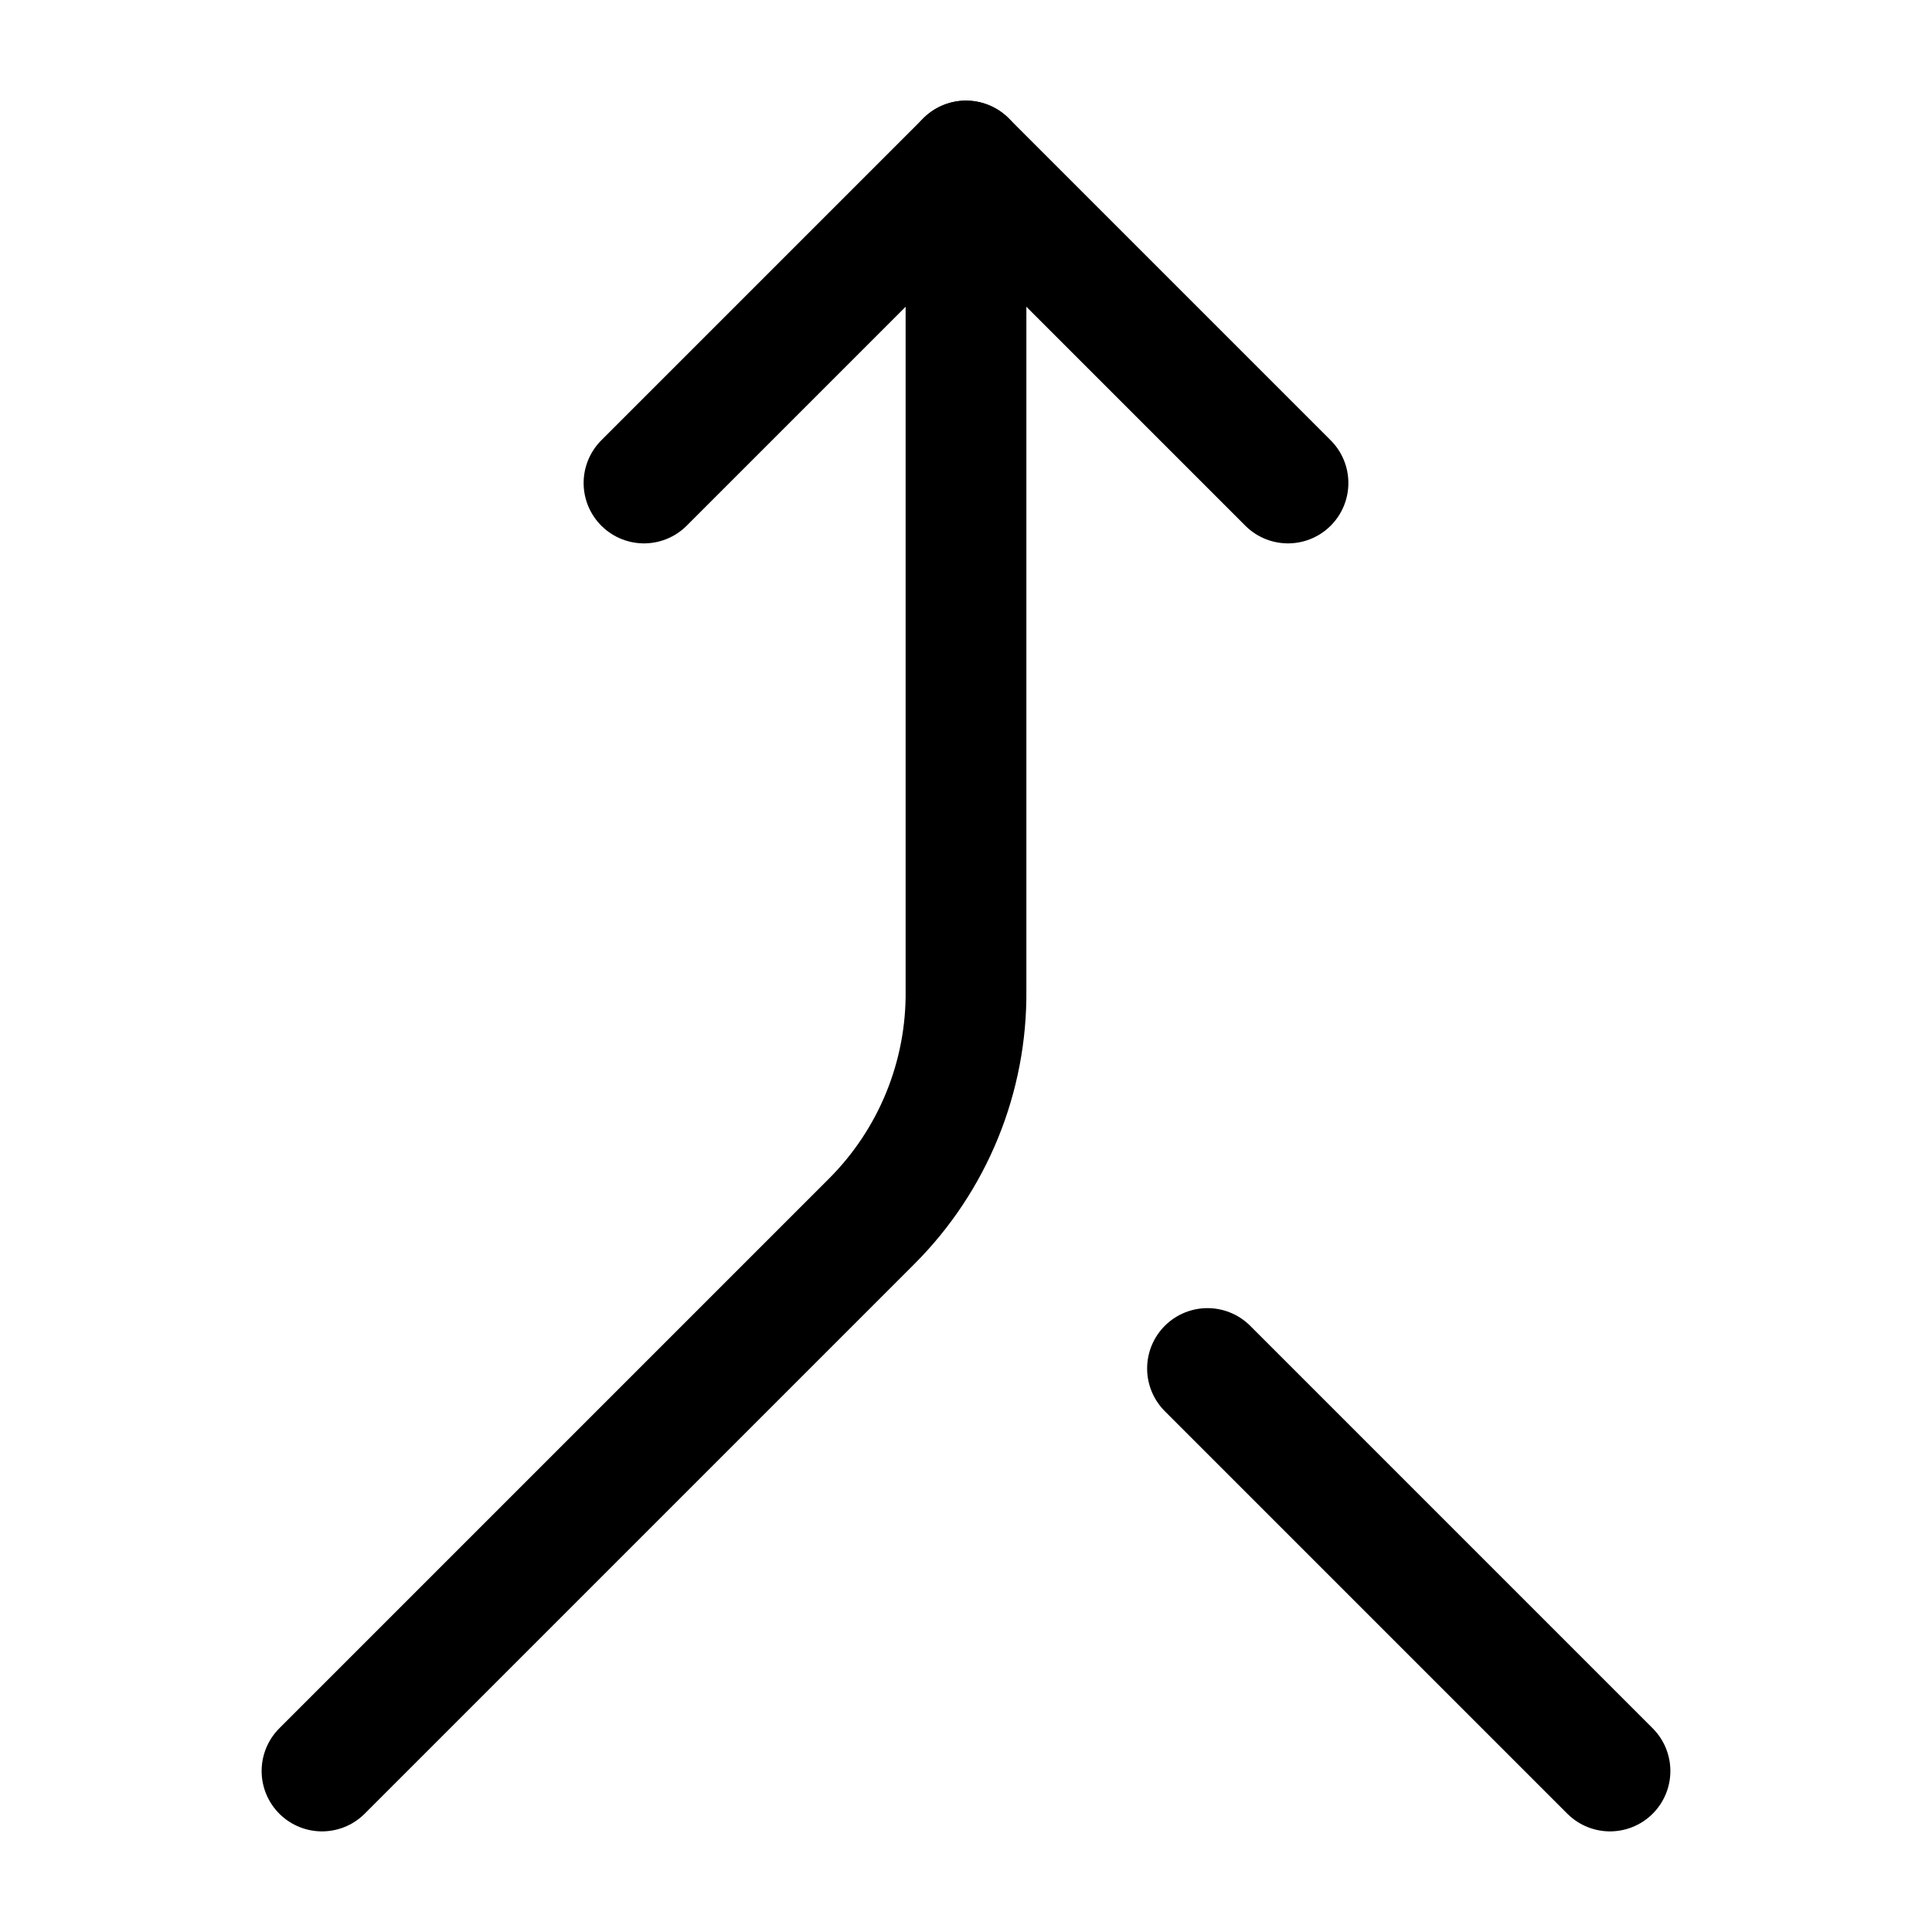
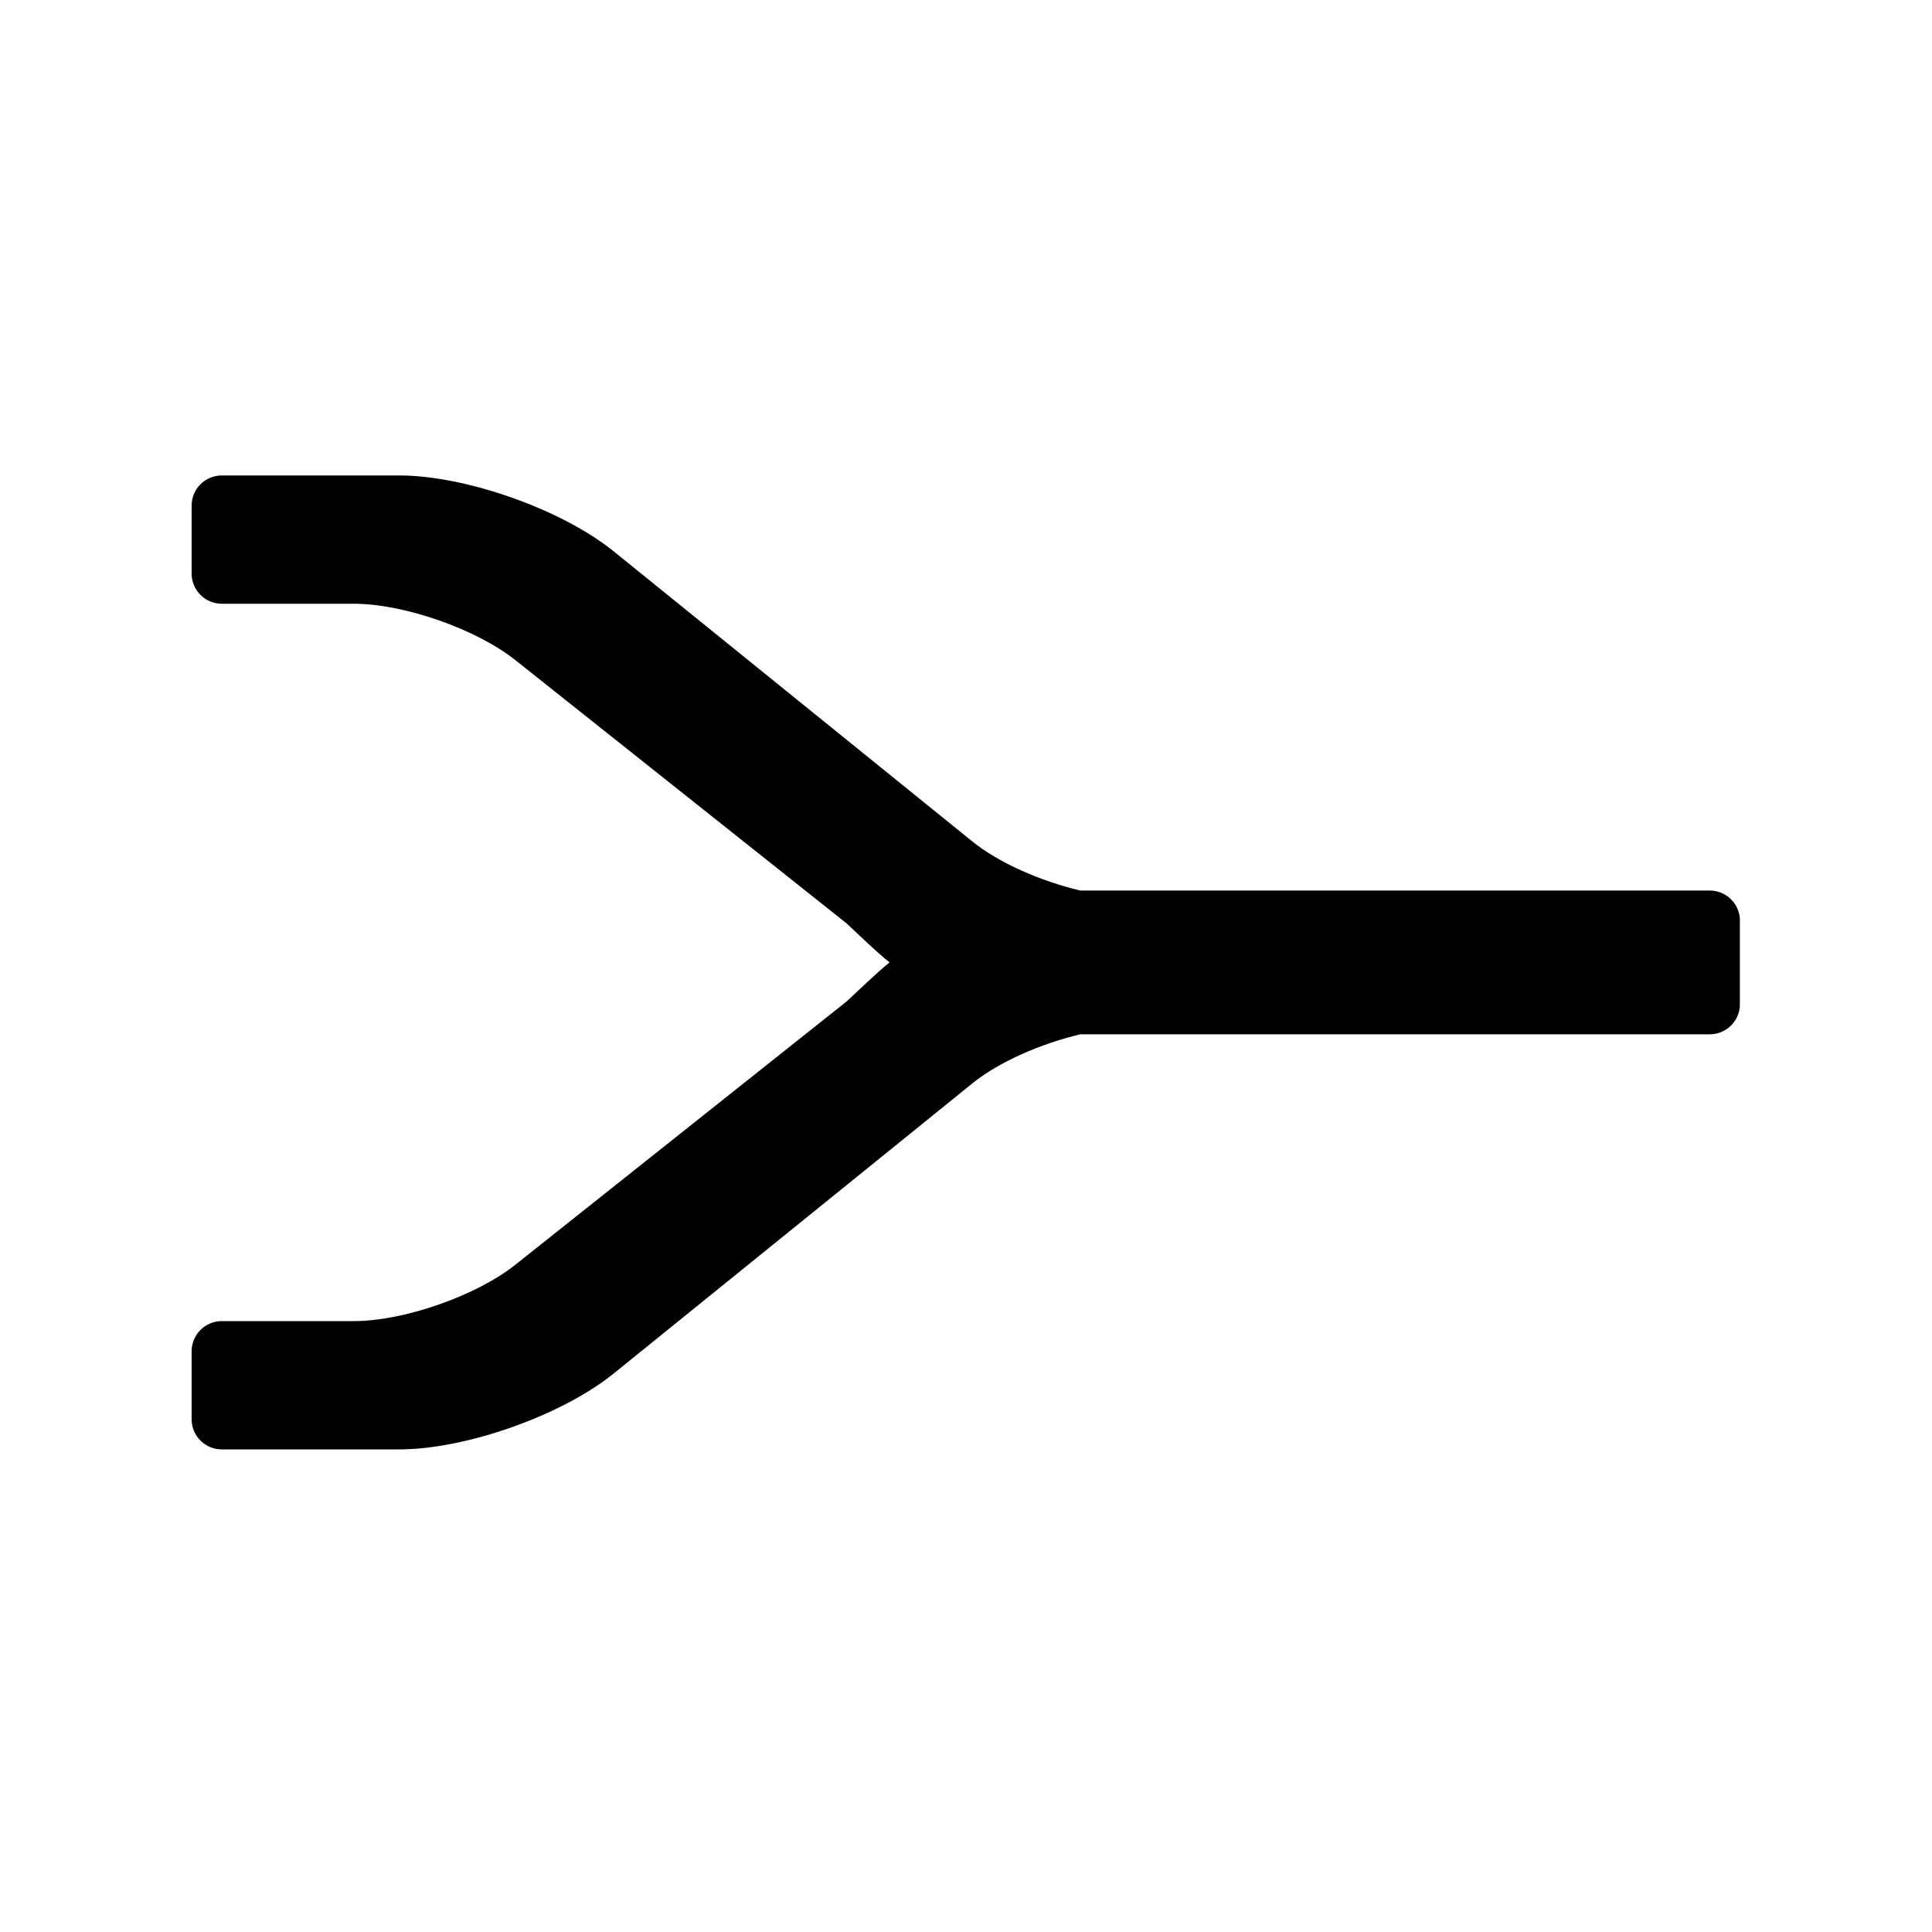
- <svg xmlns="http://www.w3.org/2000/svg" width="28" height="28" viewBox="0 0 24 24" fill="none" stroke="currentColor" stroke-width="1.5" stroke-linecap="round" stroke-linejoin="round" class="lucide lucide-merge-icon lucide-merge">
-   <path d="m8 6 4-4 4 4" />
-   <path d="M12 2v10.3a4 4 0 0 1-1.172 2.872L4 22" />
-   <path d="m20 22-5-5" />
+ <svg xmlns="http://www.w3.org/2000/svg" fill="#000000" width="800px" height="800px" viewBox="0 0 256 256">
+   <path d="M52.893 63c8.835 0 21.563 4.505 28.433 10.063l47.527 38.445c3.5 2.83 9.024 5.241 14.29 6.492h83.408a4.01 4.01 0 0 1 3.99 3.705v11.643a4.01 4.01 0 0 1-3.99 3.705h-83.408c-5.266 1.251-10.79 3.661-14.29 6.492L81.326 181.99c-6.87 5.558-19.598 10.063-28.433 10.063h-23.51a4 4 0 0 1-3.994-4.008v-8.984a4.003 4.003 0 0 1 4.007-4.008h17.495c6.617 0 16.201-3.341 21.388-7.463l43.906-34.897c1.846-1.713 3.845-3.666 5.682-5.168-1.97-1.599-3.762-3.375-5.682-5.166L68.28 87.463C63.092 83.34 53.508 80 46.891 80H29.396a4.003 4.003 0 0 1-4.007-4.008v-8.984A4 4 0 0 1 29.383 63z" />
</svg>
